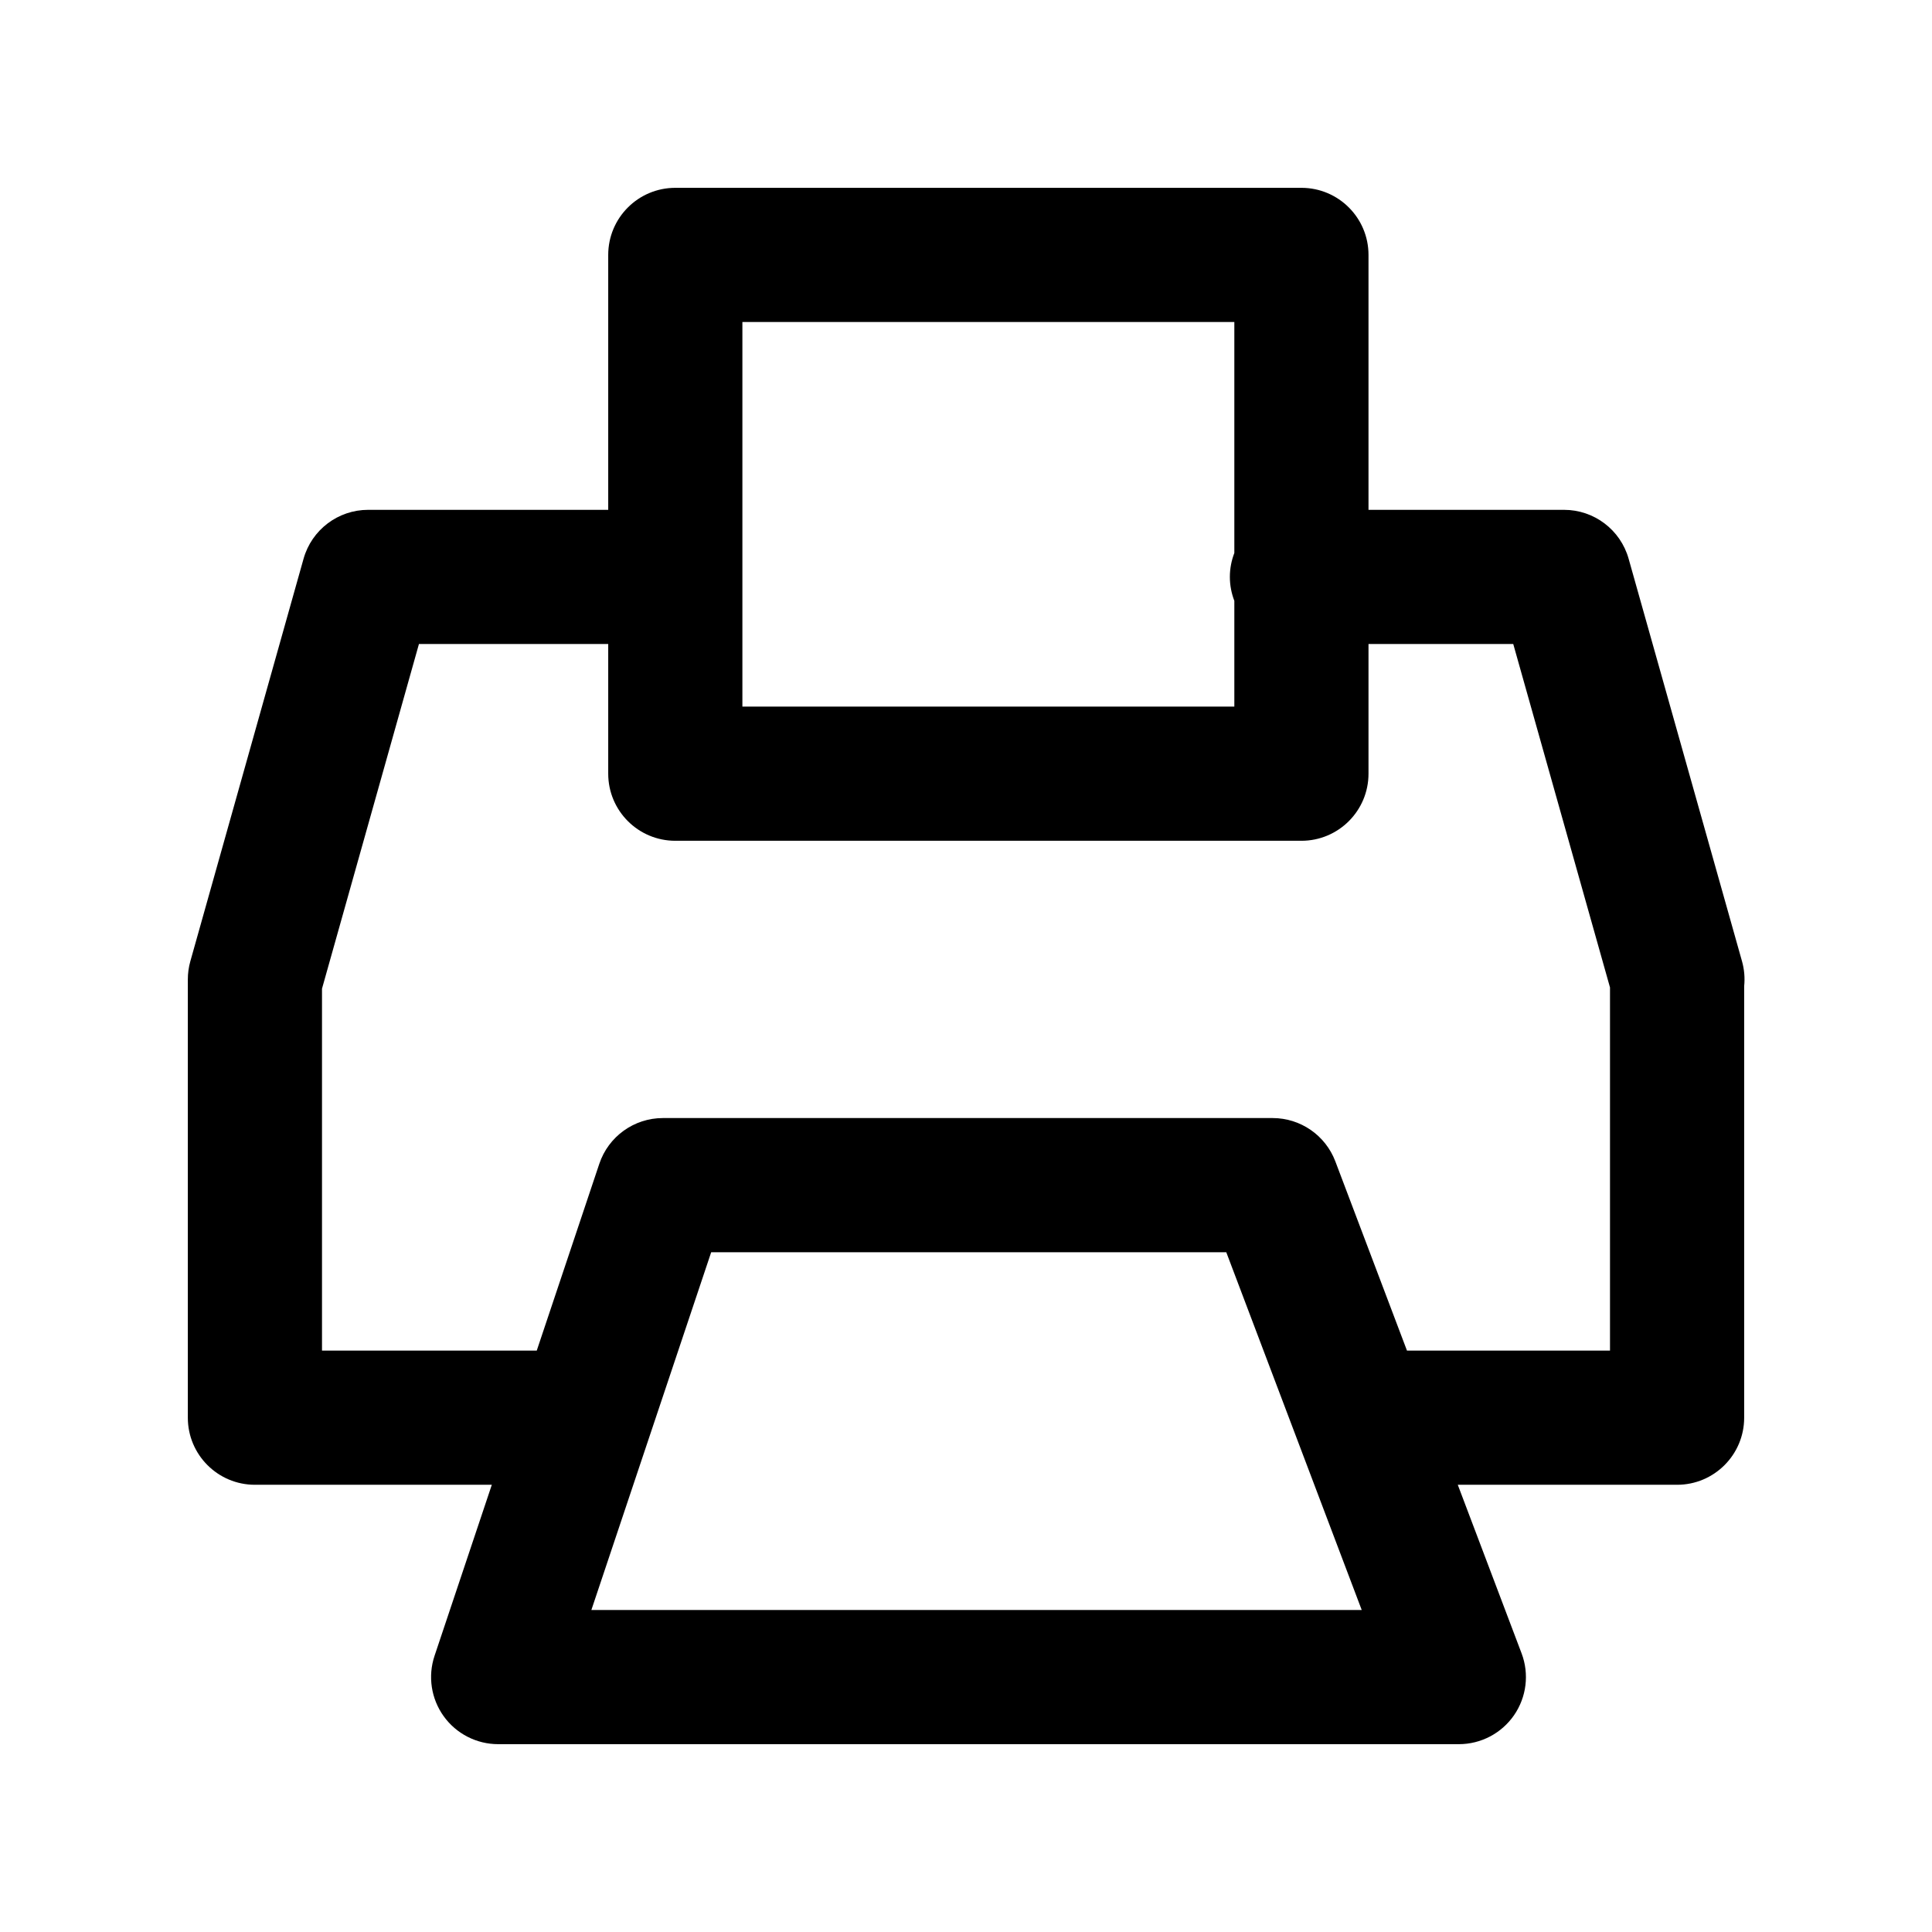
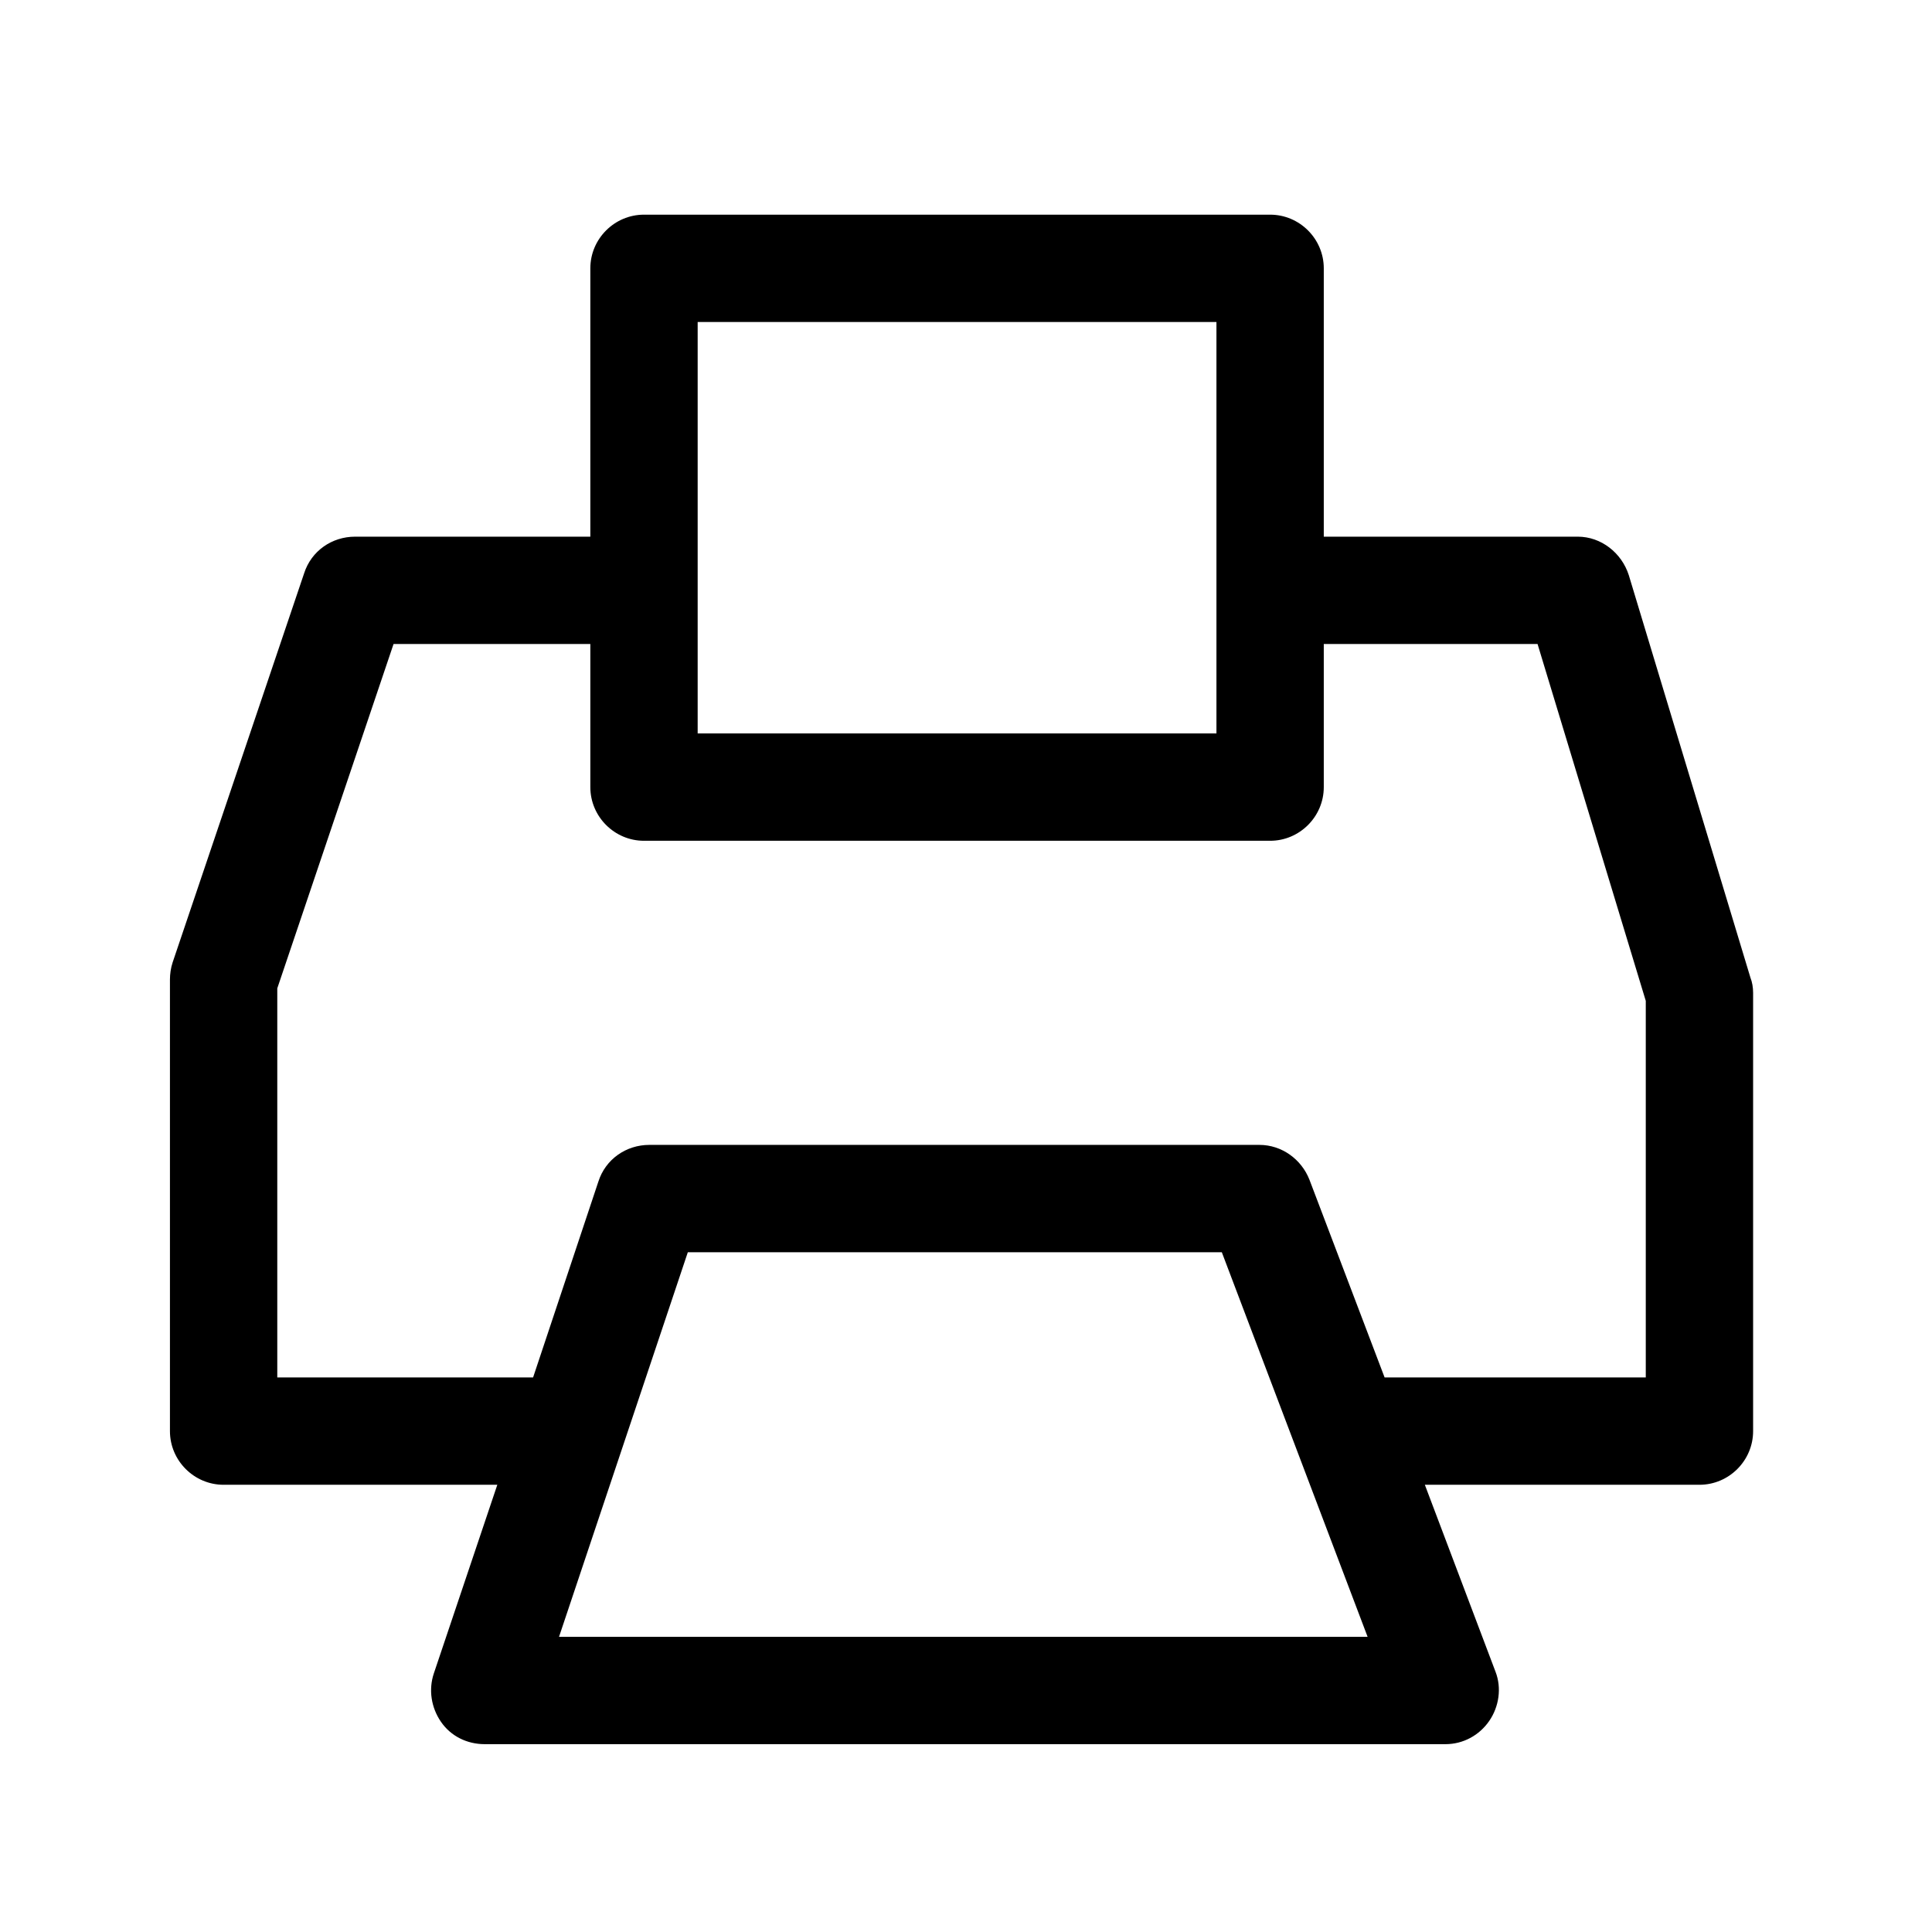
- <svg xmlns="http://www.w3.org/2000/svg" version="1.1" id="Layer_1" x="0px" y="0px" width="216px" height="216px" viewBox="0 0 216 216" style="enable-background:new 0 0 216 216;" xml:space="preserve">
-   <path d="M182.082,62.467c-0.911-3.233-3.86-5.467-7.219-5.467H153V28.5c0-4.143-3.358-7.5-7.5-7.5h-70c-4.142,0-7.5,3.357-7.5,7.5  V57H41.158c-3.36,0-6.31,2.234-7.22,5.469l-12.658,45C21.094,108.13,21,108.813,21,109.5v49c0,4.143,3.358,7.5,7.5,7.5h26.486  l-6.402,19.118c-0.766,2.288-0.385,4.805,1.024,6.763S53.283,195,55.695,195h107.406c2.464,0,4.771-1.21,6.171-3.237  c1.4-2.028,1.715-4.613,0.843-6.918L162.981,166H187.5c4.142,0,7.5-3.357,7.5-7.5v-48.24c0.094-0.927,0.017-1.874-0.242-2.793  L182.082,62.467z M83,36h55v25.825c-0.318,0.832-0.5,1.731-0.5,2.675s0.182,1.843,0.5,2.675V79H83V36z M66.116,180l13.396-40h57.587  l15.144,40H66.116z M180,151h-22.698l-8.009-21.155c-1.104-2.916-3.896-4.845-7.014-4.845H74.114c-3.224,0-6.088,2.061-7.112,5.118  L60.009,151H36v-40.465L46.839,72H68v14.5c0,4.143,3.358,7.5,7.5,7.5h70c4.142,0,7.5-3.357,7.5-7.5V72h16.183L180,110.399V151z" />
+ <svg xmlns="http://www.w3.org/2000/svg" version="1.1" id="Layer_1" x="0px" y="0px" viewBox="0 0 216 216" enable-background="new 0 0 216 216" xml:space="preserve">
+   <g>
+     <path d="M25,166h30.6l-7.1,21.1c-0.6,1.8-0.3,3.8,0.8,5.4c1.1,1.6,2.9,2.5,4.9,2.5h107.4c2,0,3.8-1,4.9-2.6s1.4-3.7,0.7-5.5   l-7.9-20.9H190c3.3,0,6-2.7,6-6v-49c0-0.6-0.1-1.2-0.3-1.7l-13.6-45c-0.8-2.5-3.1-4.3-5.7-4.3H148V30c0-3.3-2.7-6-6-6H72   c-3.3,0-6,2.7-6,6v30H39.7c-2.6,0-4.9,1.6-5.7,4.1l-14.7,43.5c-0.2,0.6-0.3,1.3-0.3,1.9V160C19,163.3,21.7,166,25,166z M62.5,183   l14.4-43h59.7l16.3,43H62.5z M78,36h58v46H78V36z M31,110.5L44,72h22v16c0,3.3,2.7,6,6,6h70c3.3,0,6-2.7,6-6V72h23.9l12.1,39.9V154   h-29.2l-8.4-22.1c-0.9-2.3-3.1-3.9-5.6-3.9H72.6c-2.6,0-4.9,1.6-5.7,4.1L59.6,154H31V110.5z" />
+   </g>
</svg>
